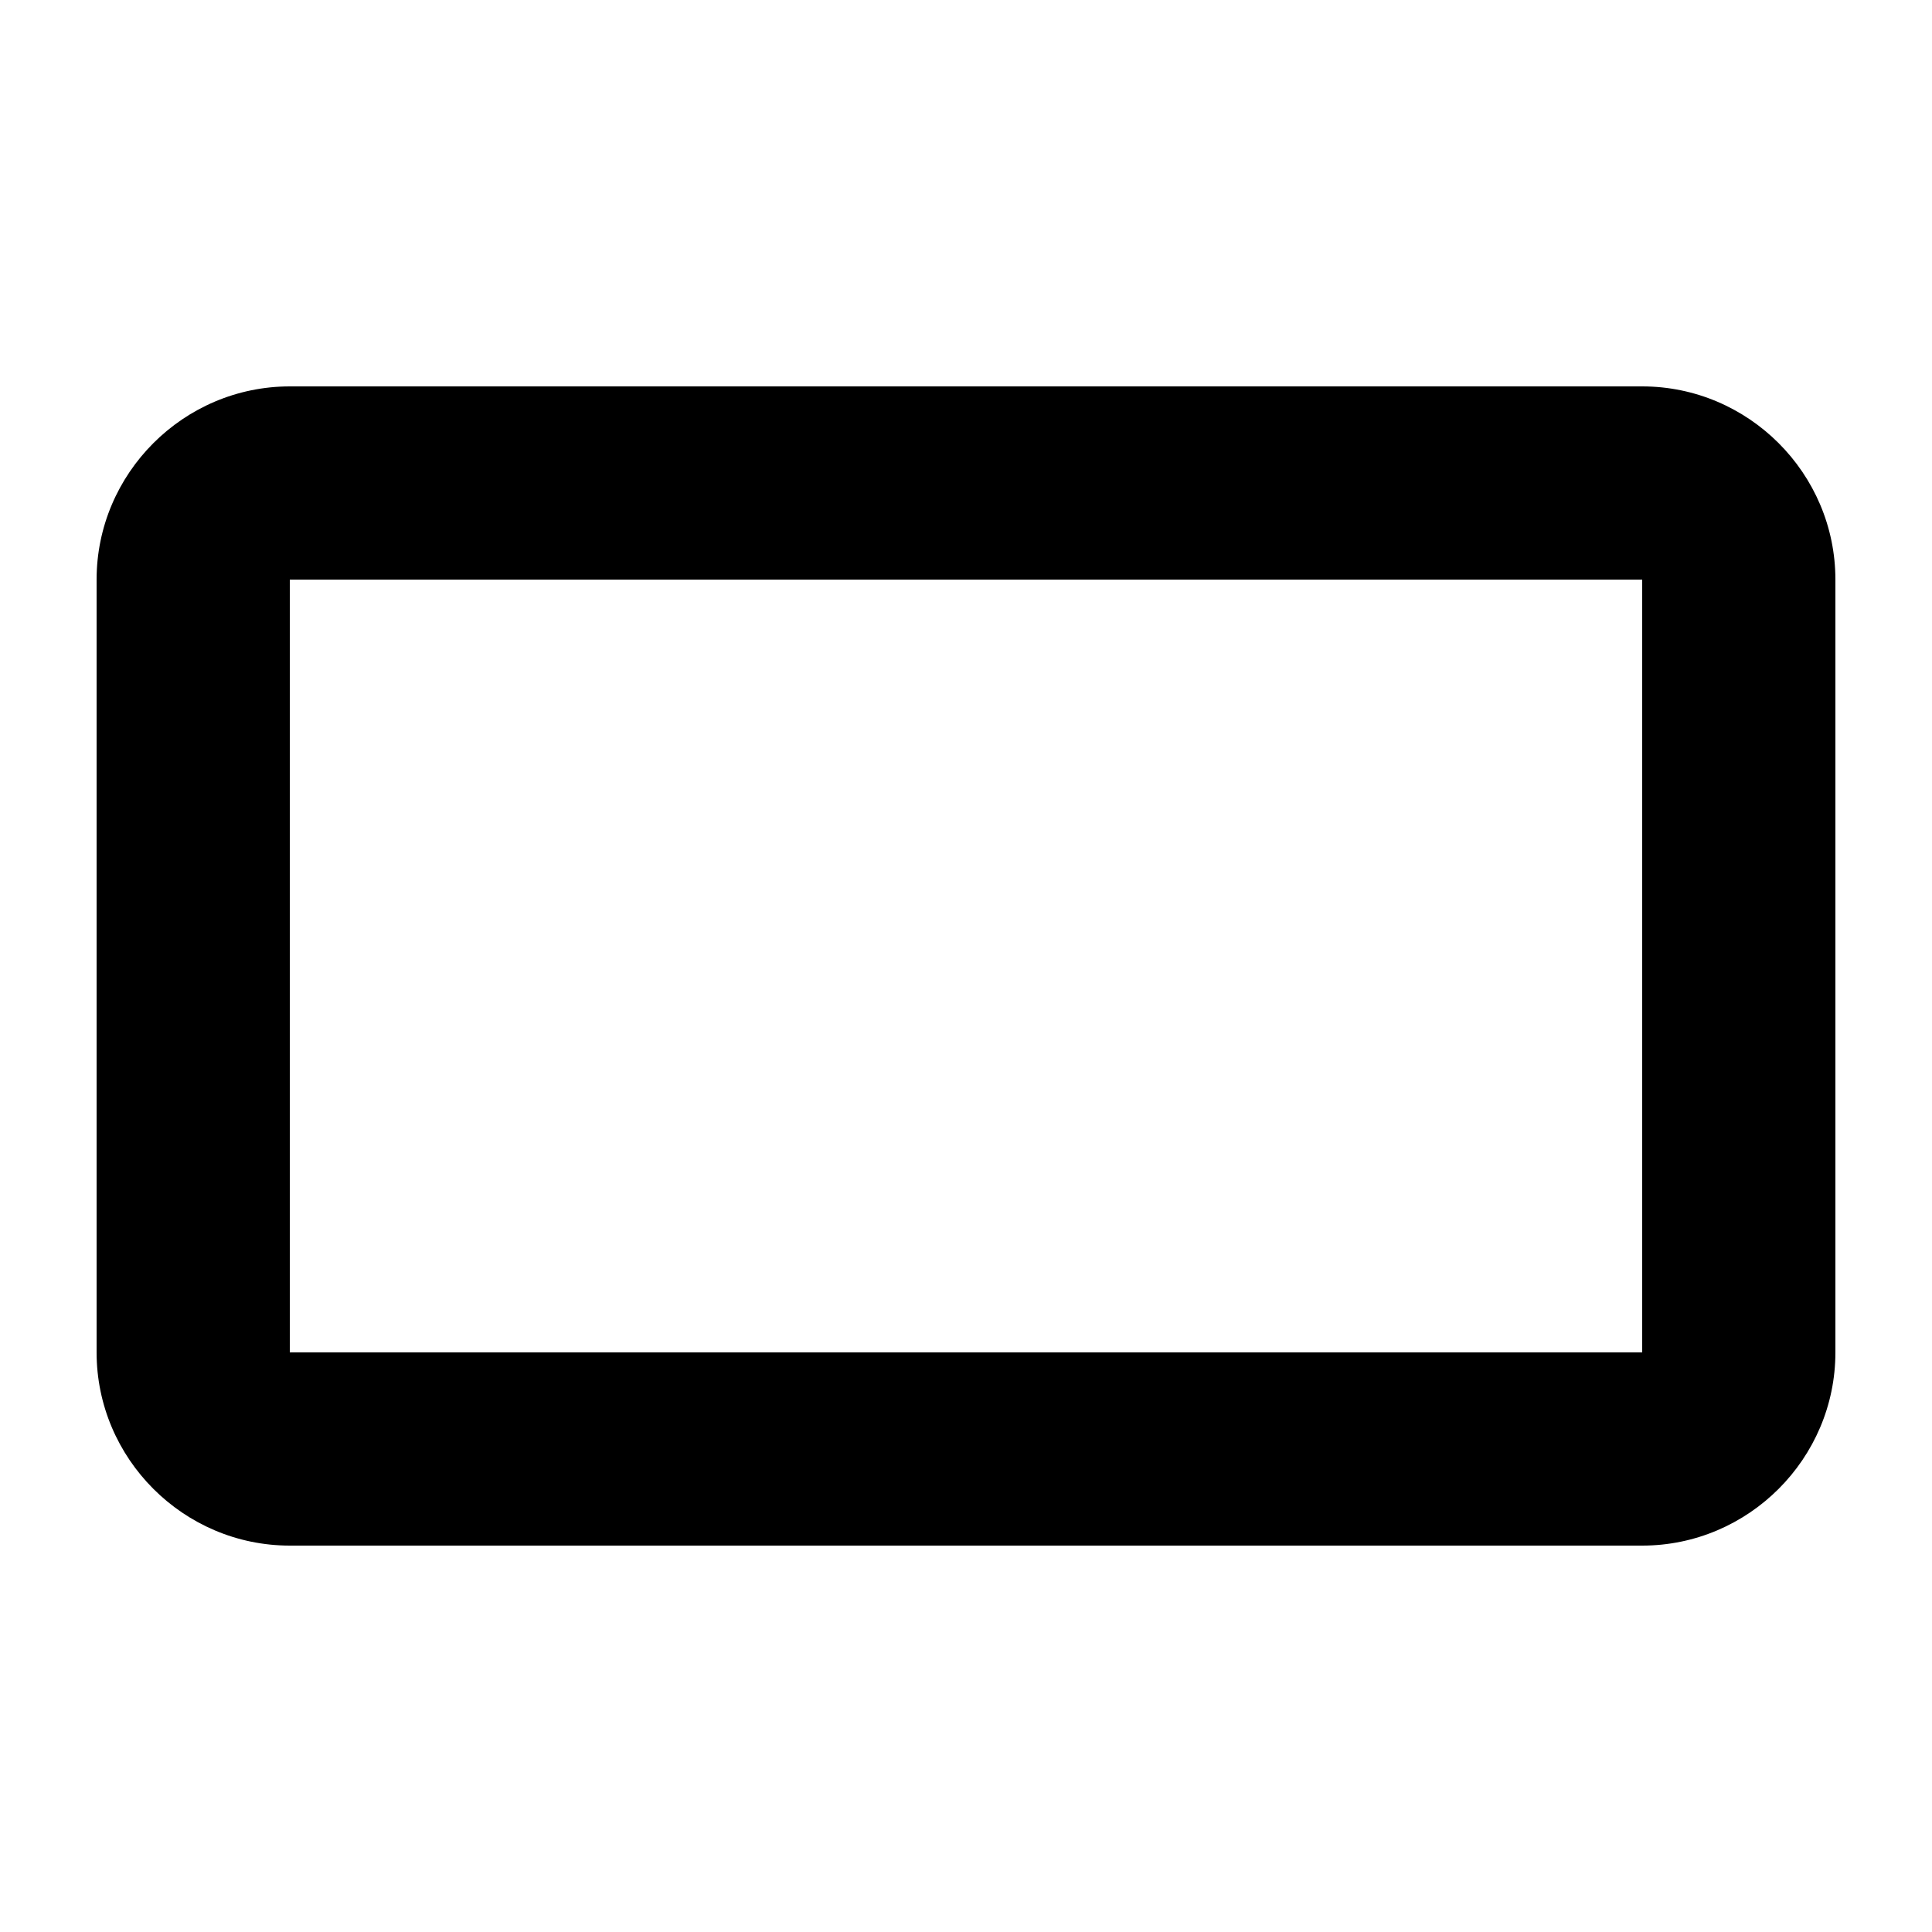
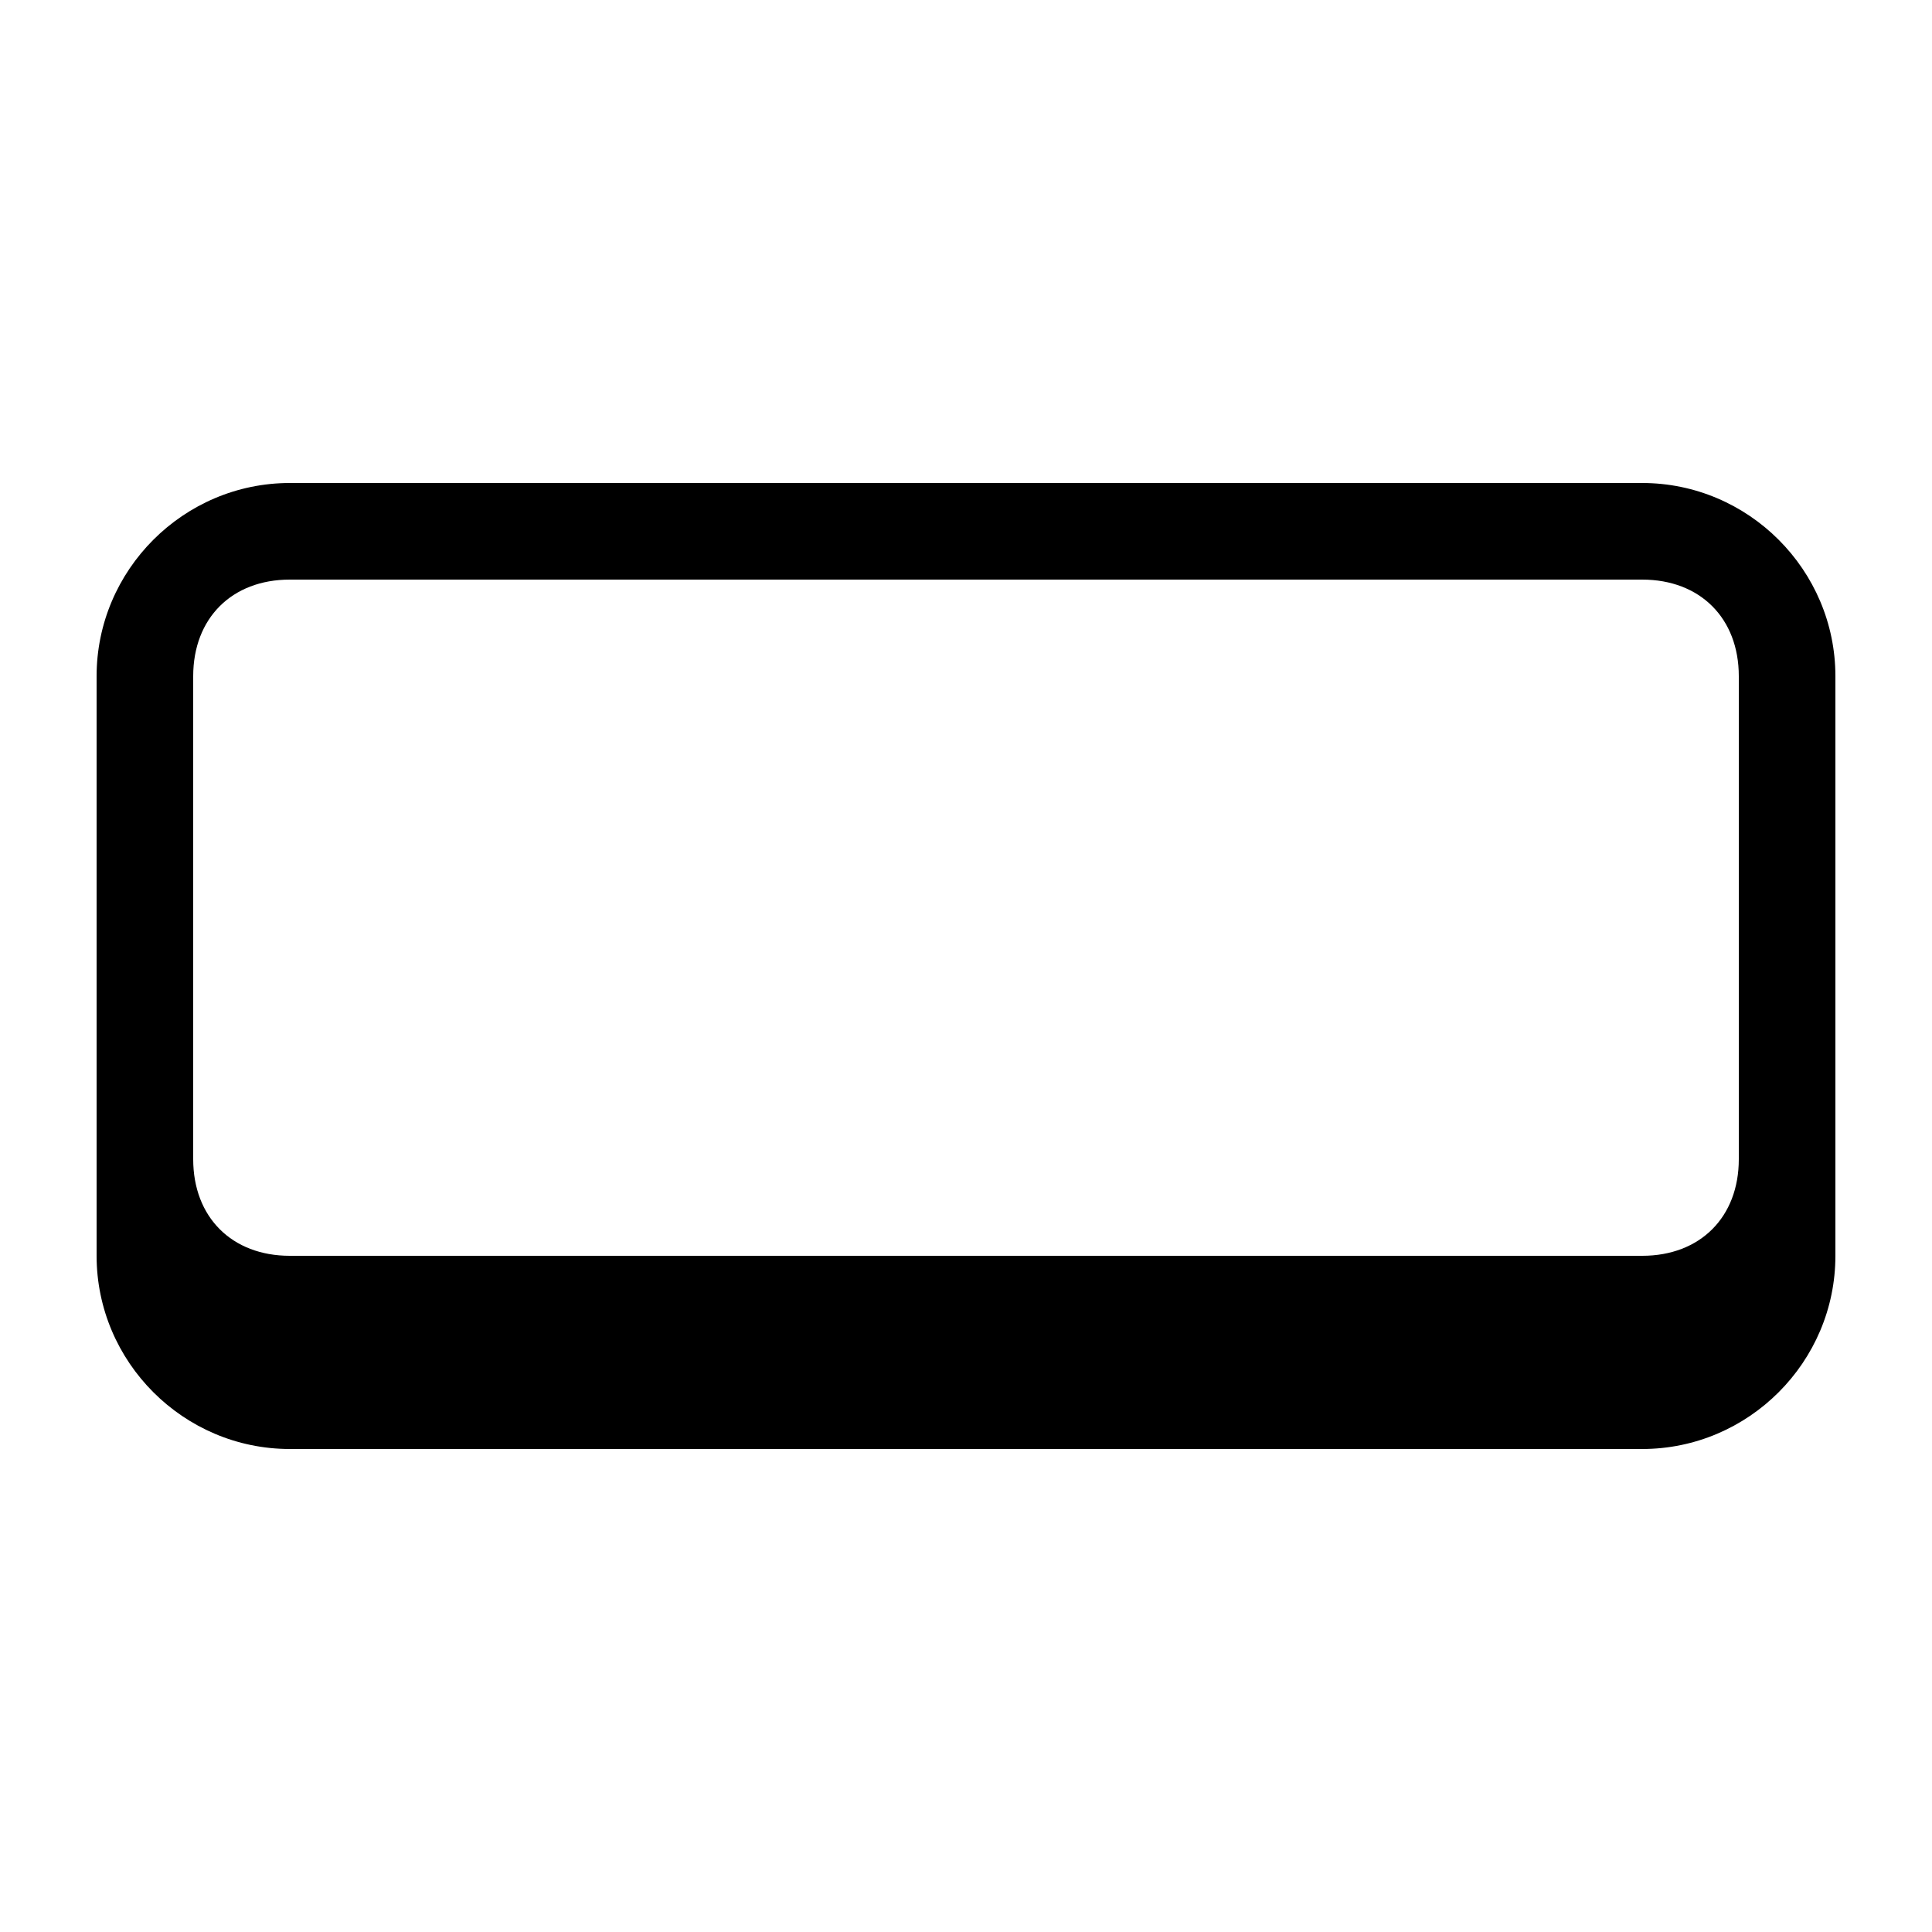
<svg xmlns="http://www.w3.org/2000/svg" viewBox="0 0 20 20">
  <rect x="0" fill="none" width="20" height="20" />
  <g>
-     <path d="M17 6v8H3V6h14m0-2H3c-1.1 0-2 .9-2 2v8c0 1.1.9 2 2 2h14c1.1 0 2-.9 2-2V6c0-1.1-.9-2-2-2z" />
+     <path d="M17 5H3c-1.1 0-2 .9-2 2v6c0 1.1.9 2 2 2h14c1.1 0 2-.9 2-2V7c0-1.1-.9-2-2-2zm1 7c0 .6-.4 1-1 1H3c-.6 0-1-.4-1-1V7c0-.6.4-1 1-1h14c.6 0 1 .4 1 1v5z" />
  </g>
</svg>
